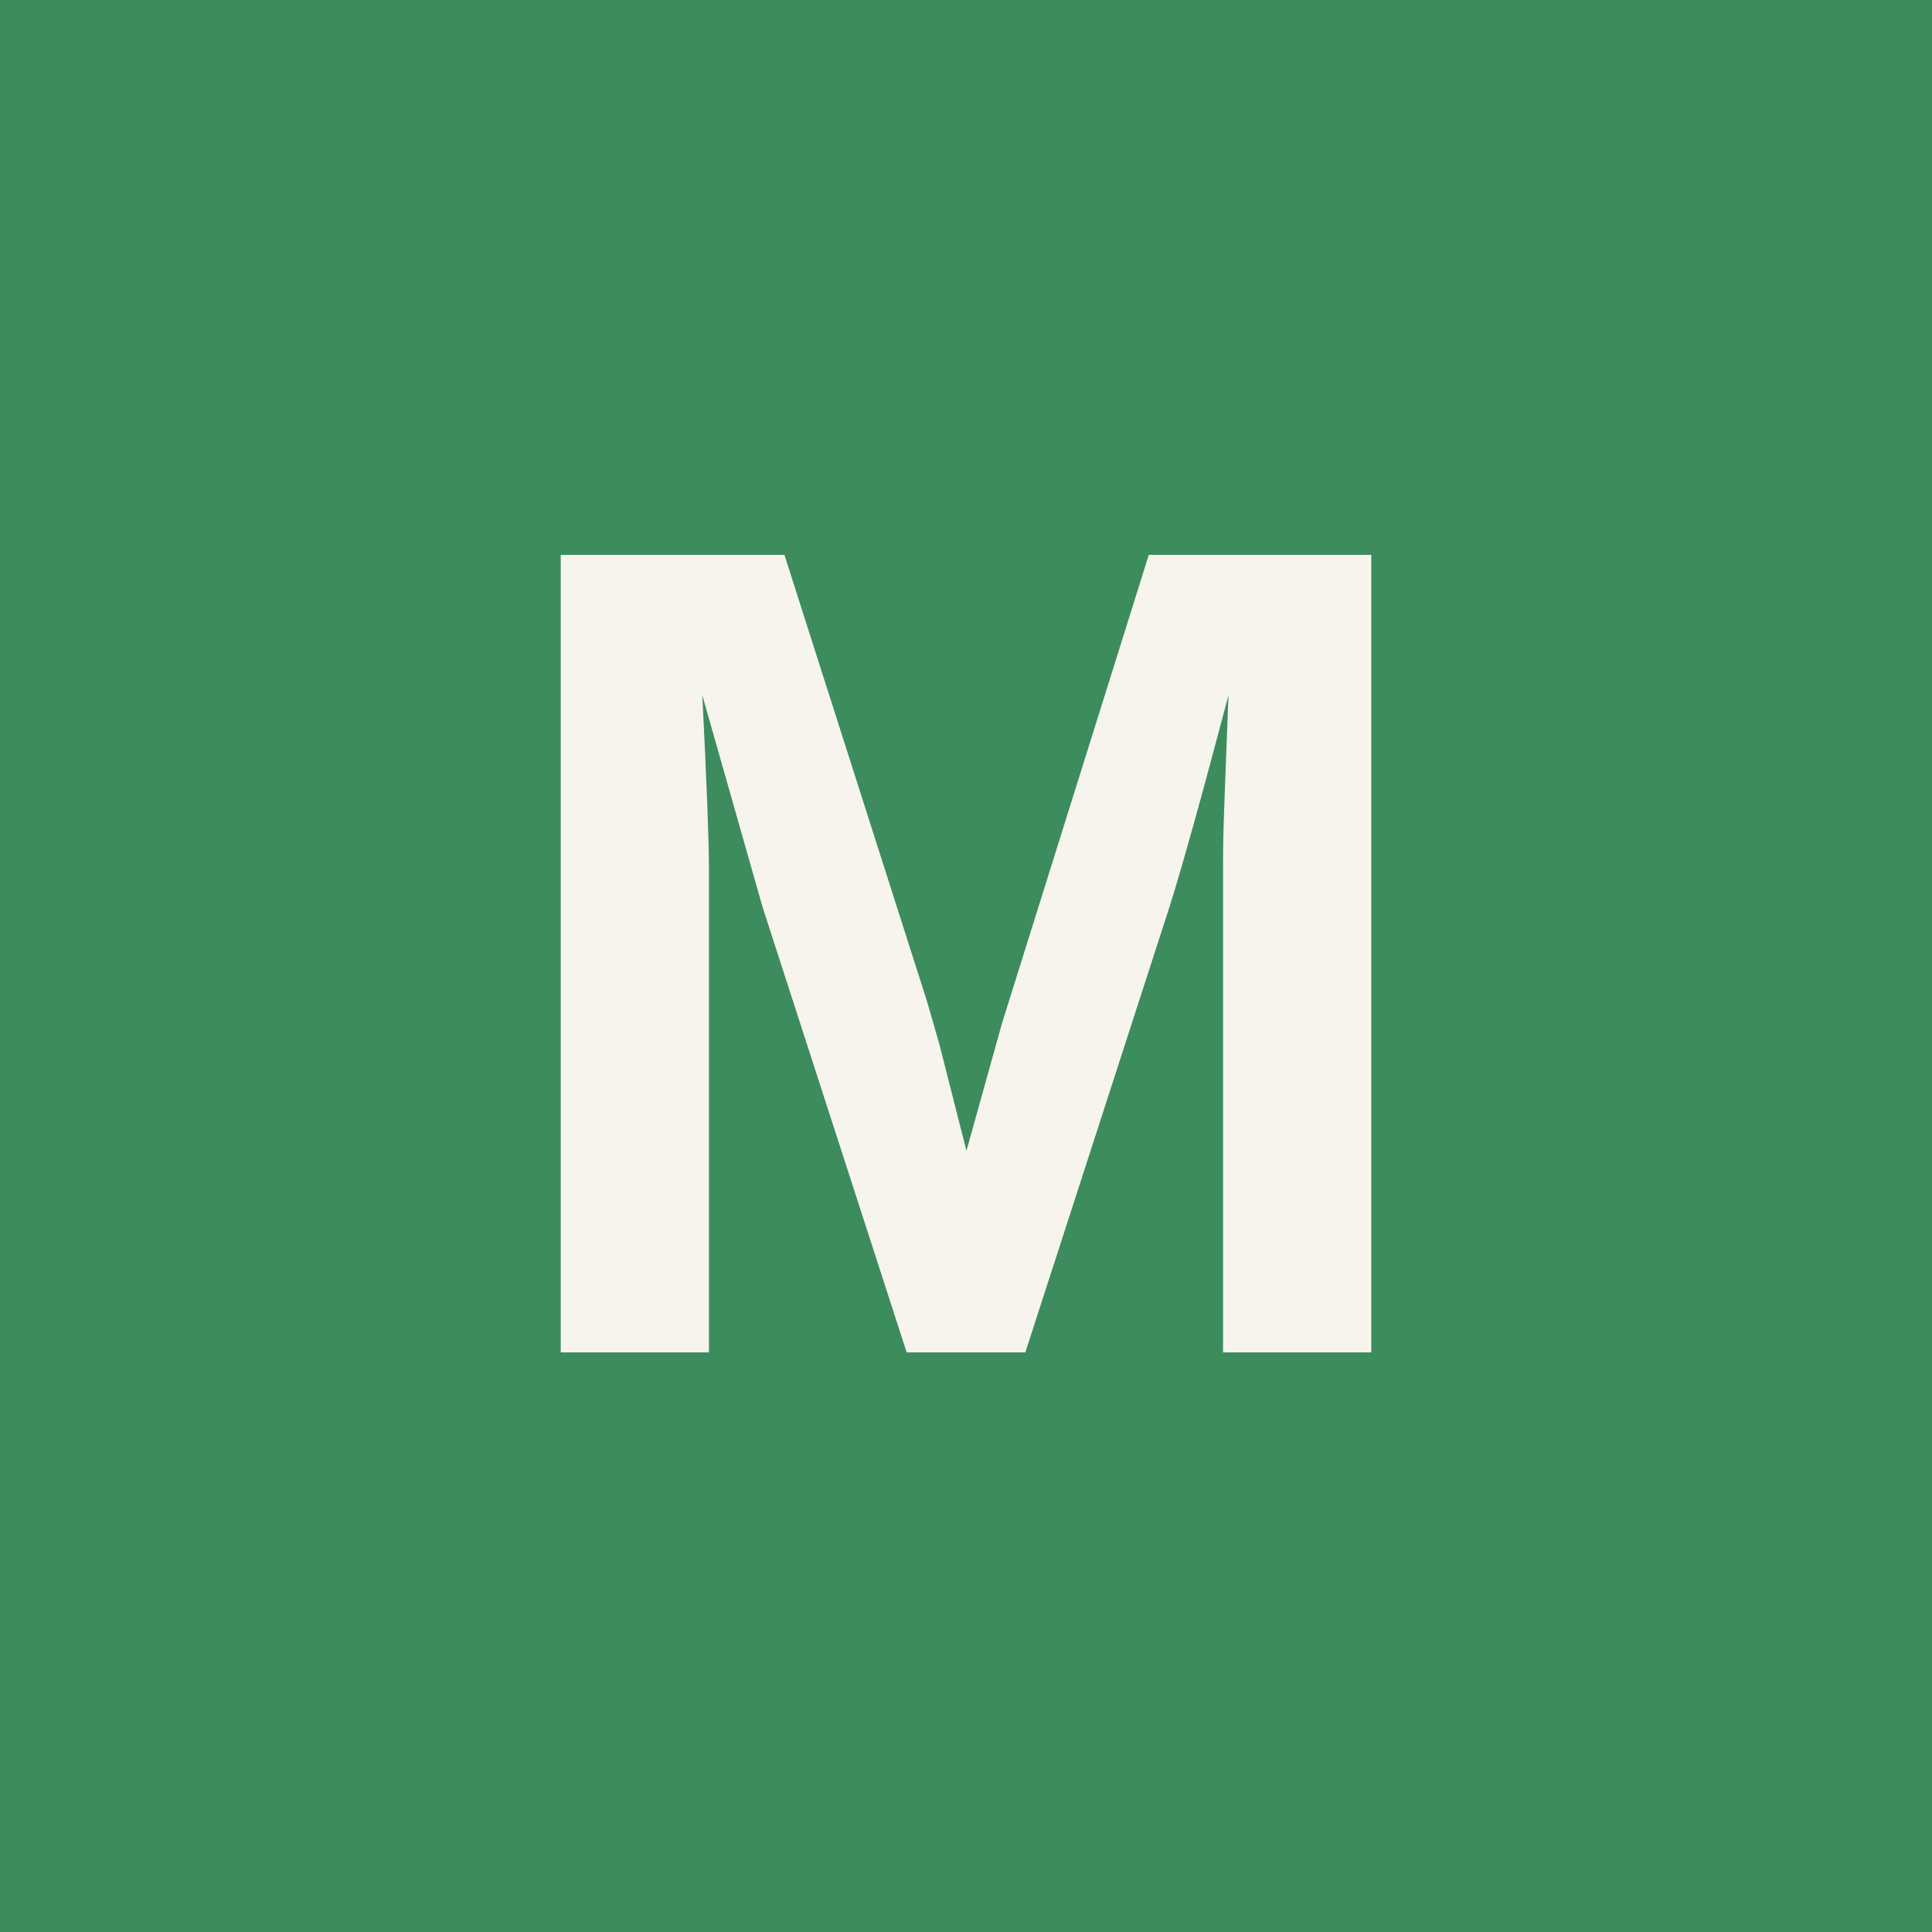
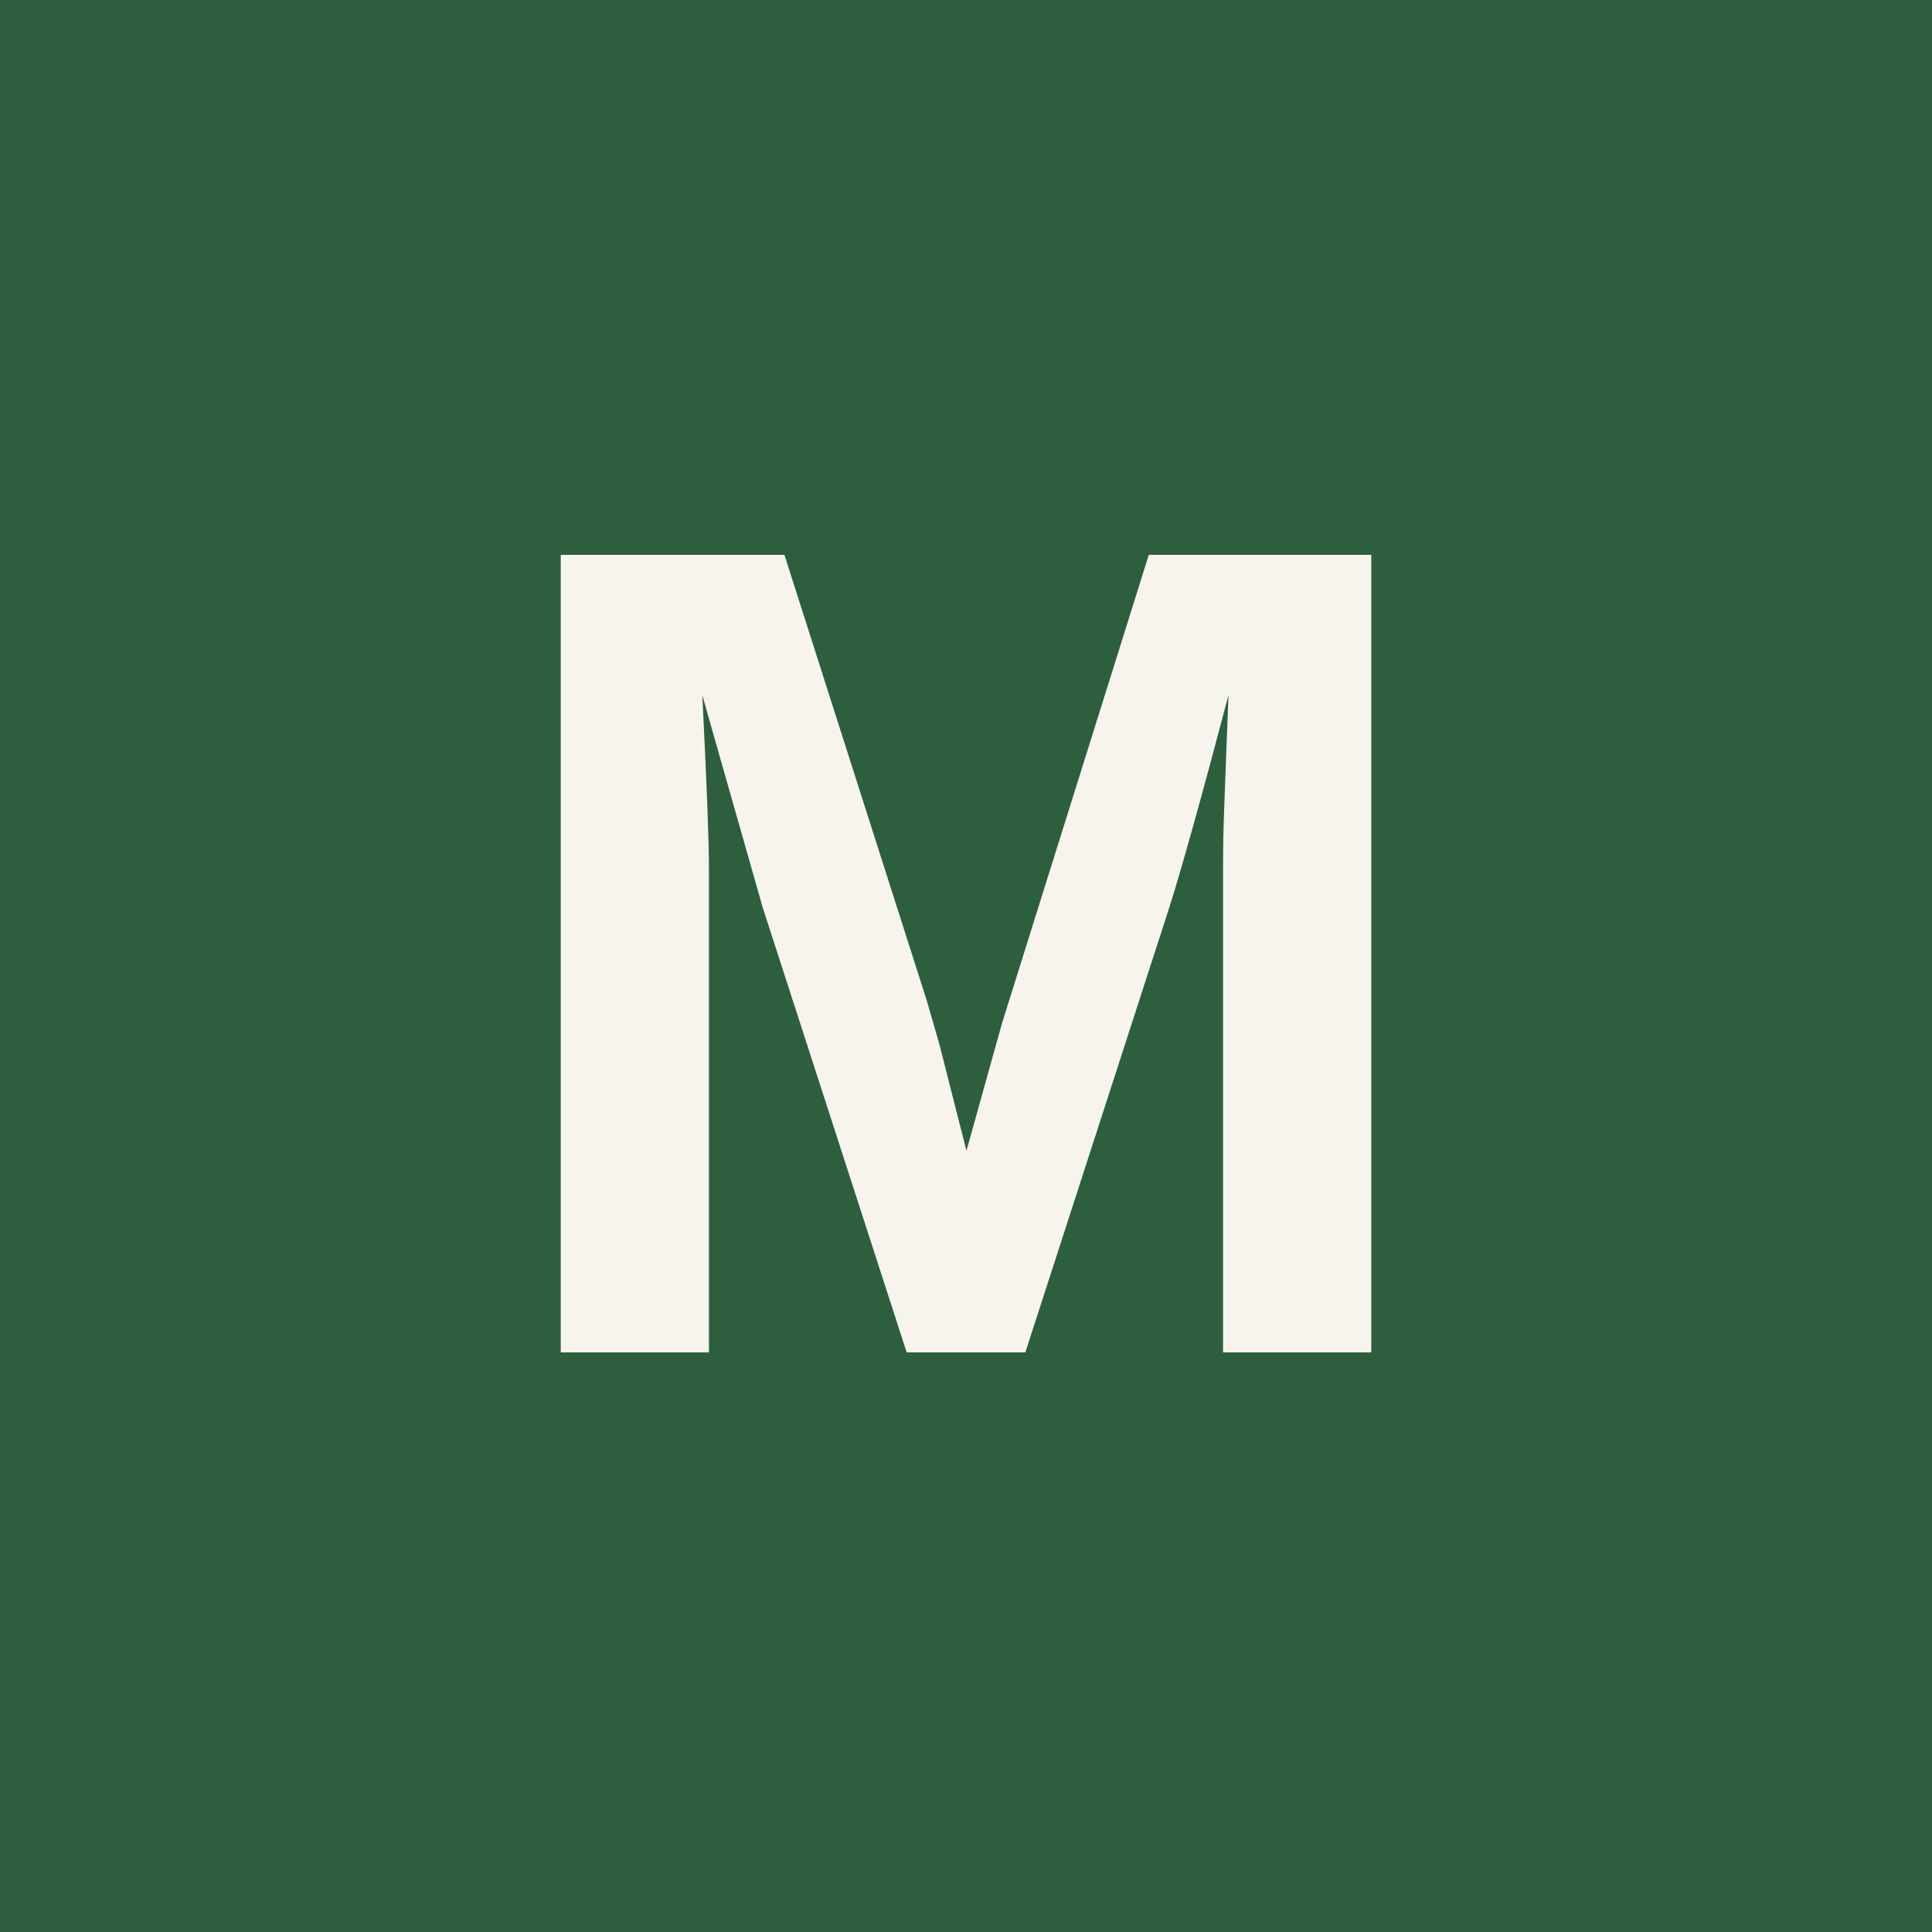
<svg xmlns="http://www.w3.org/2000/svg" viewBox="0 0 100 100">
-   <rect width="100" height="100" fill="#3D8C5E" />
+   <rect width="100" height="100" fill="#2D5F3F" />
  <text x="50" y="70" font-family="Arial, sans-serif" font-size="60" font-weight="bold" fill="#F7F4EE" text-anchor="middle">M</text>
</svg>
